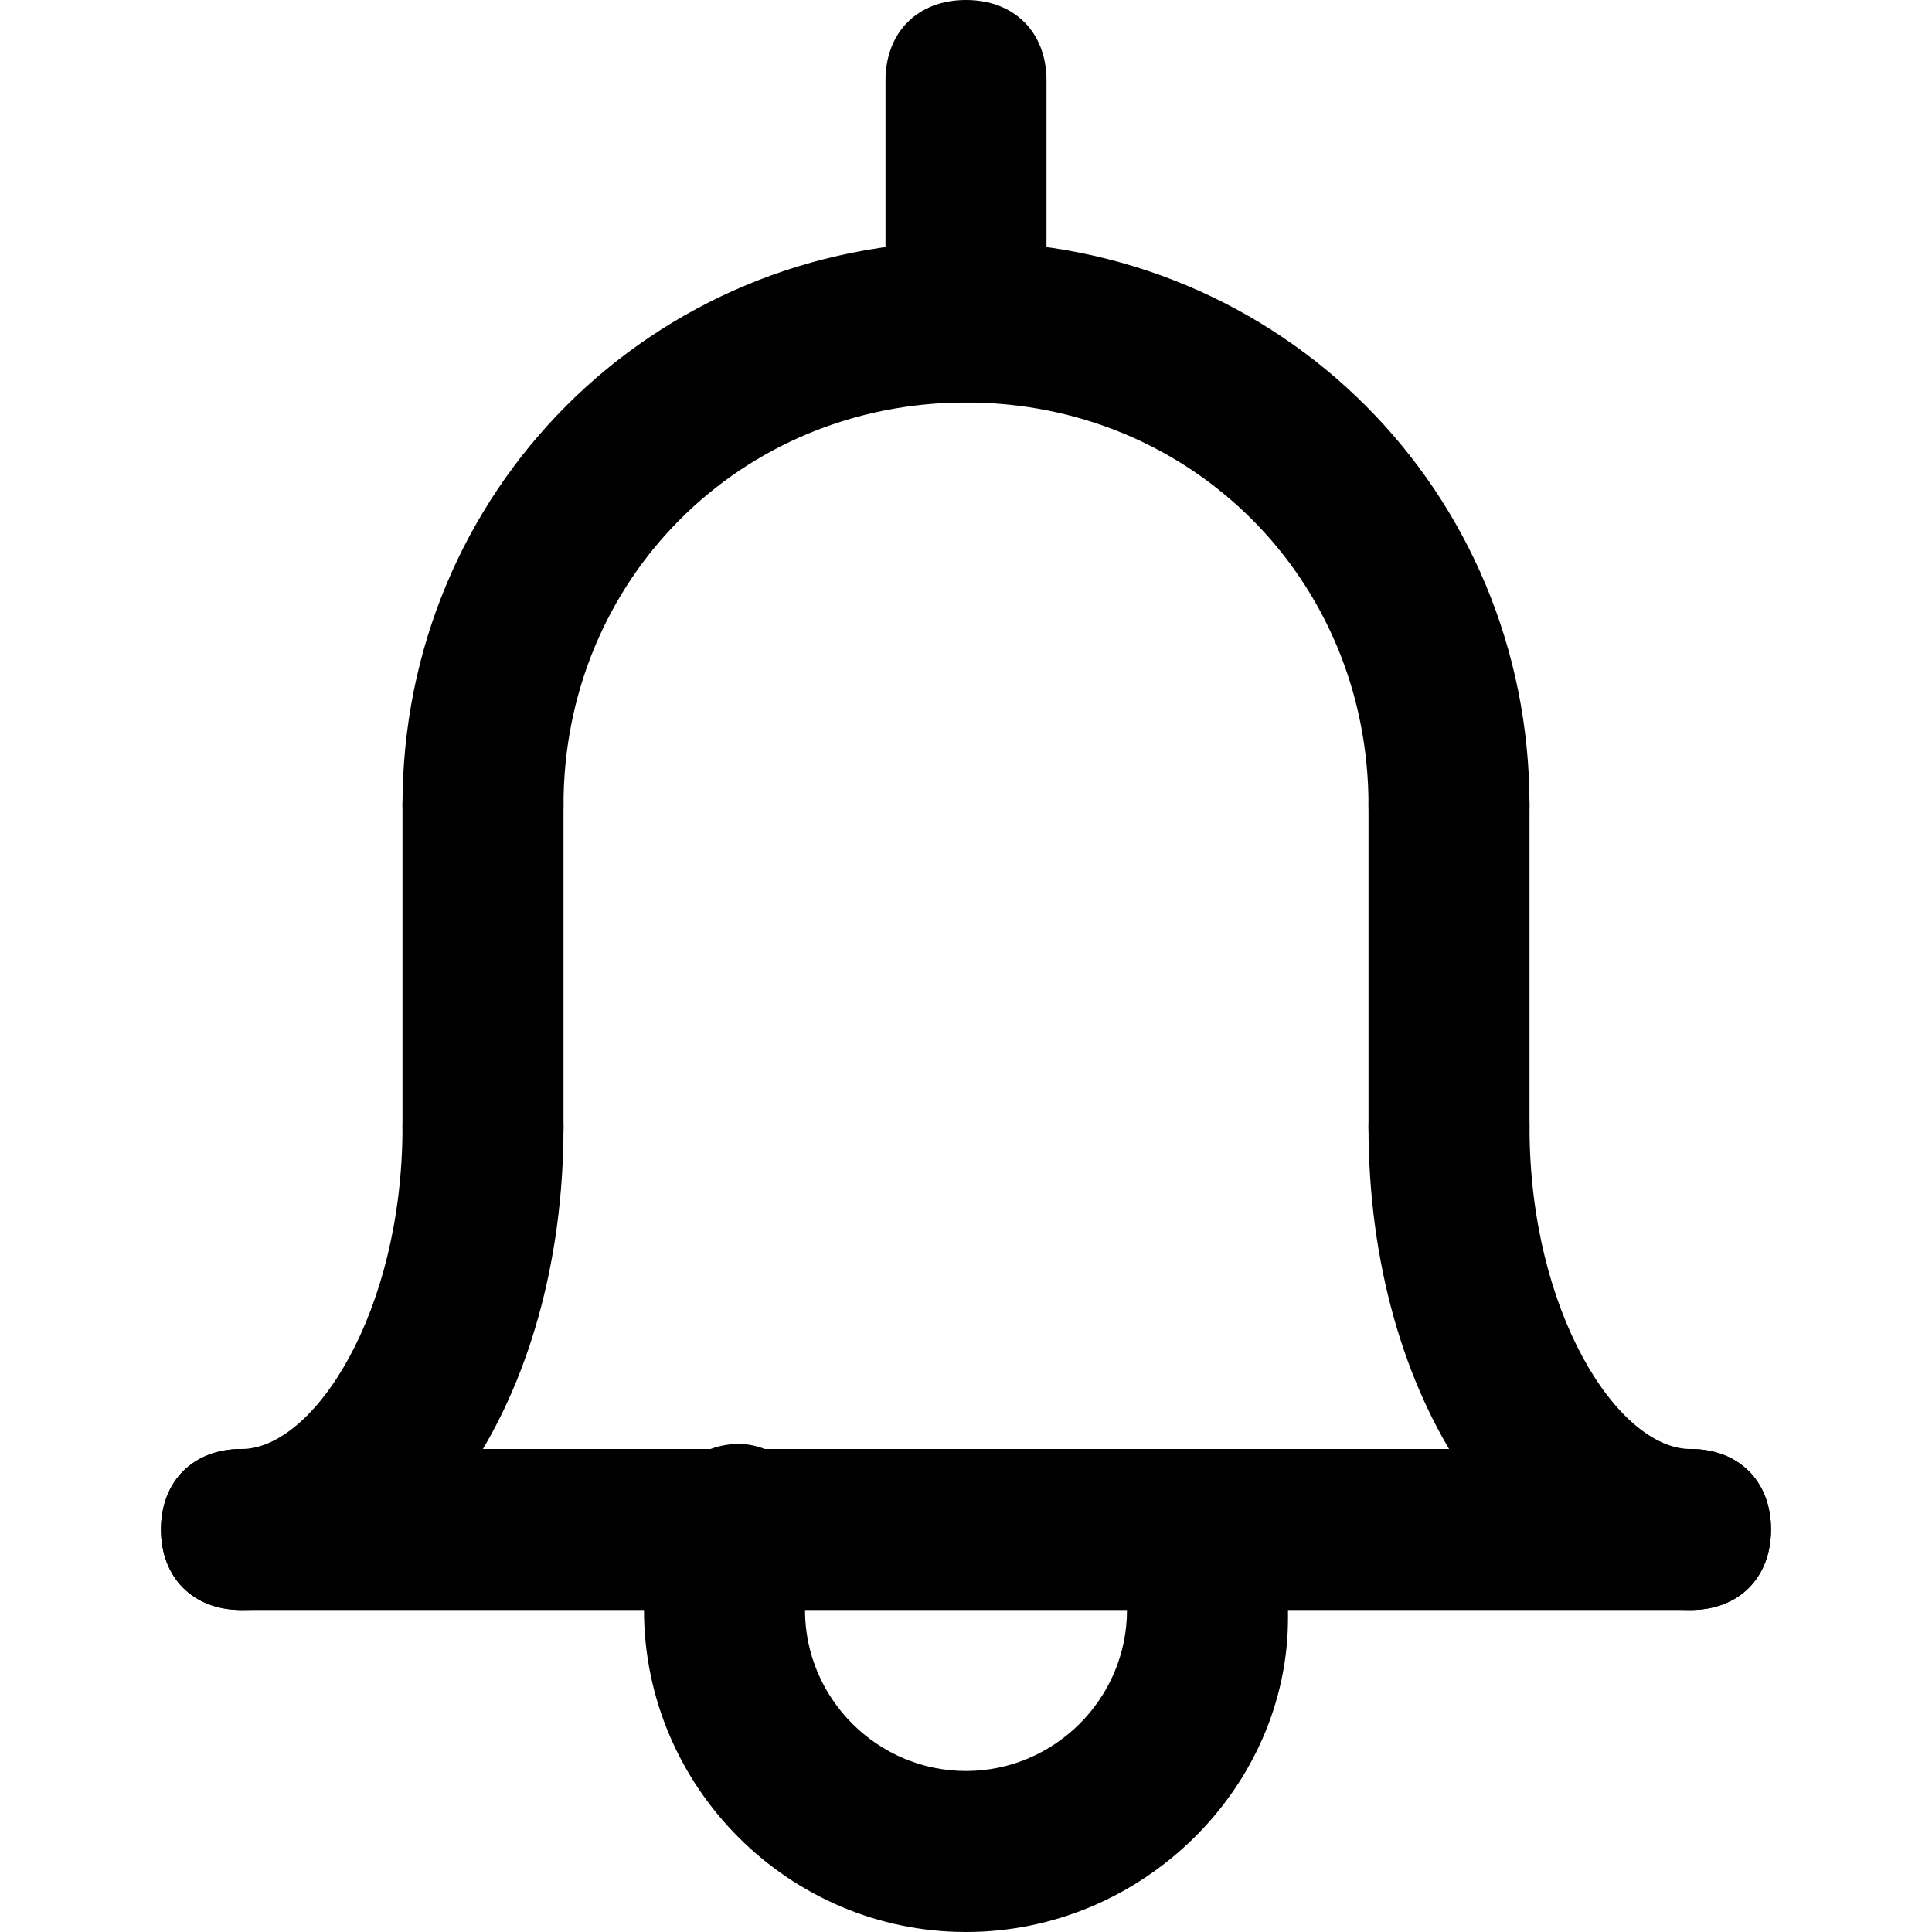
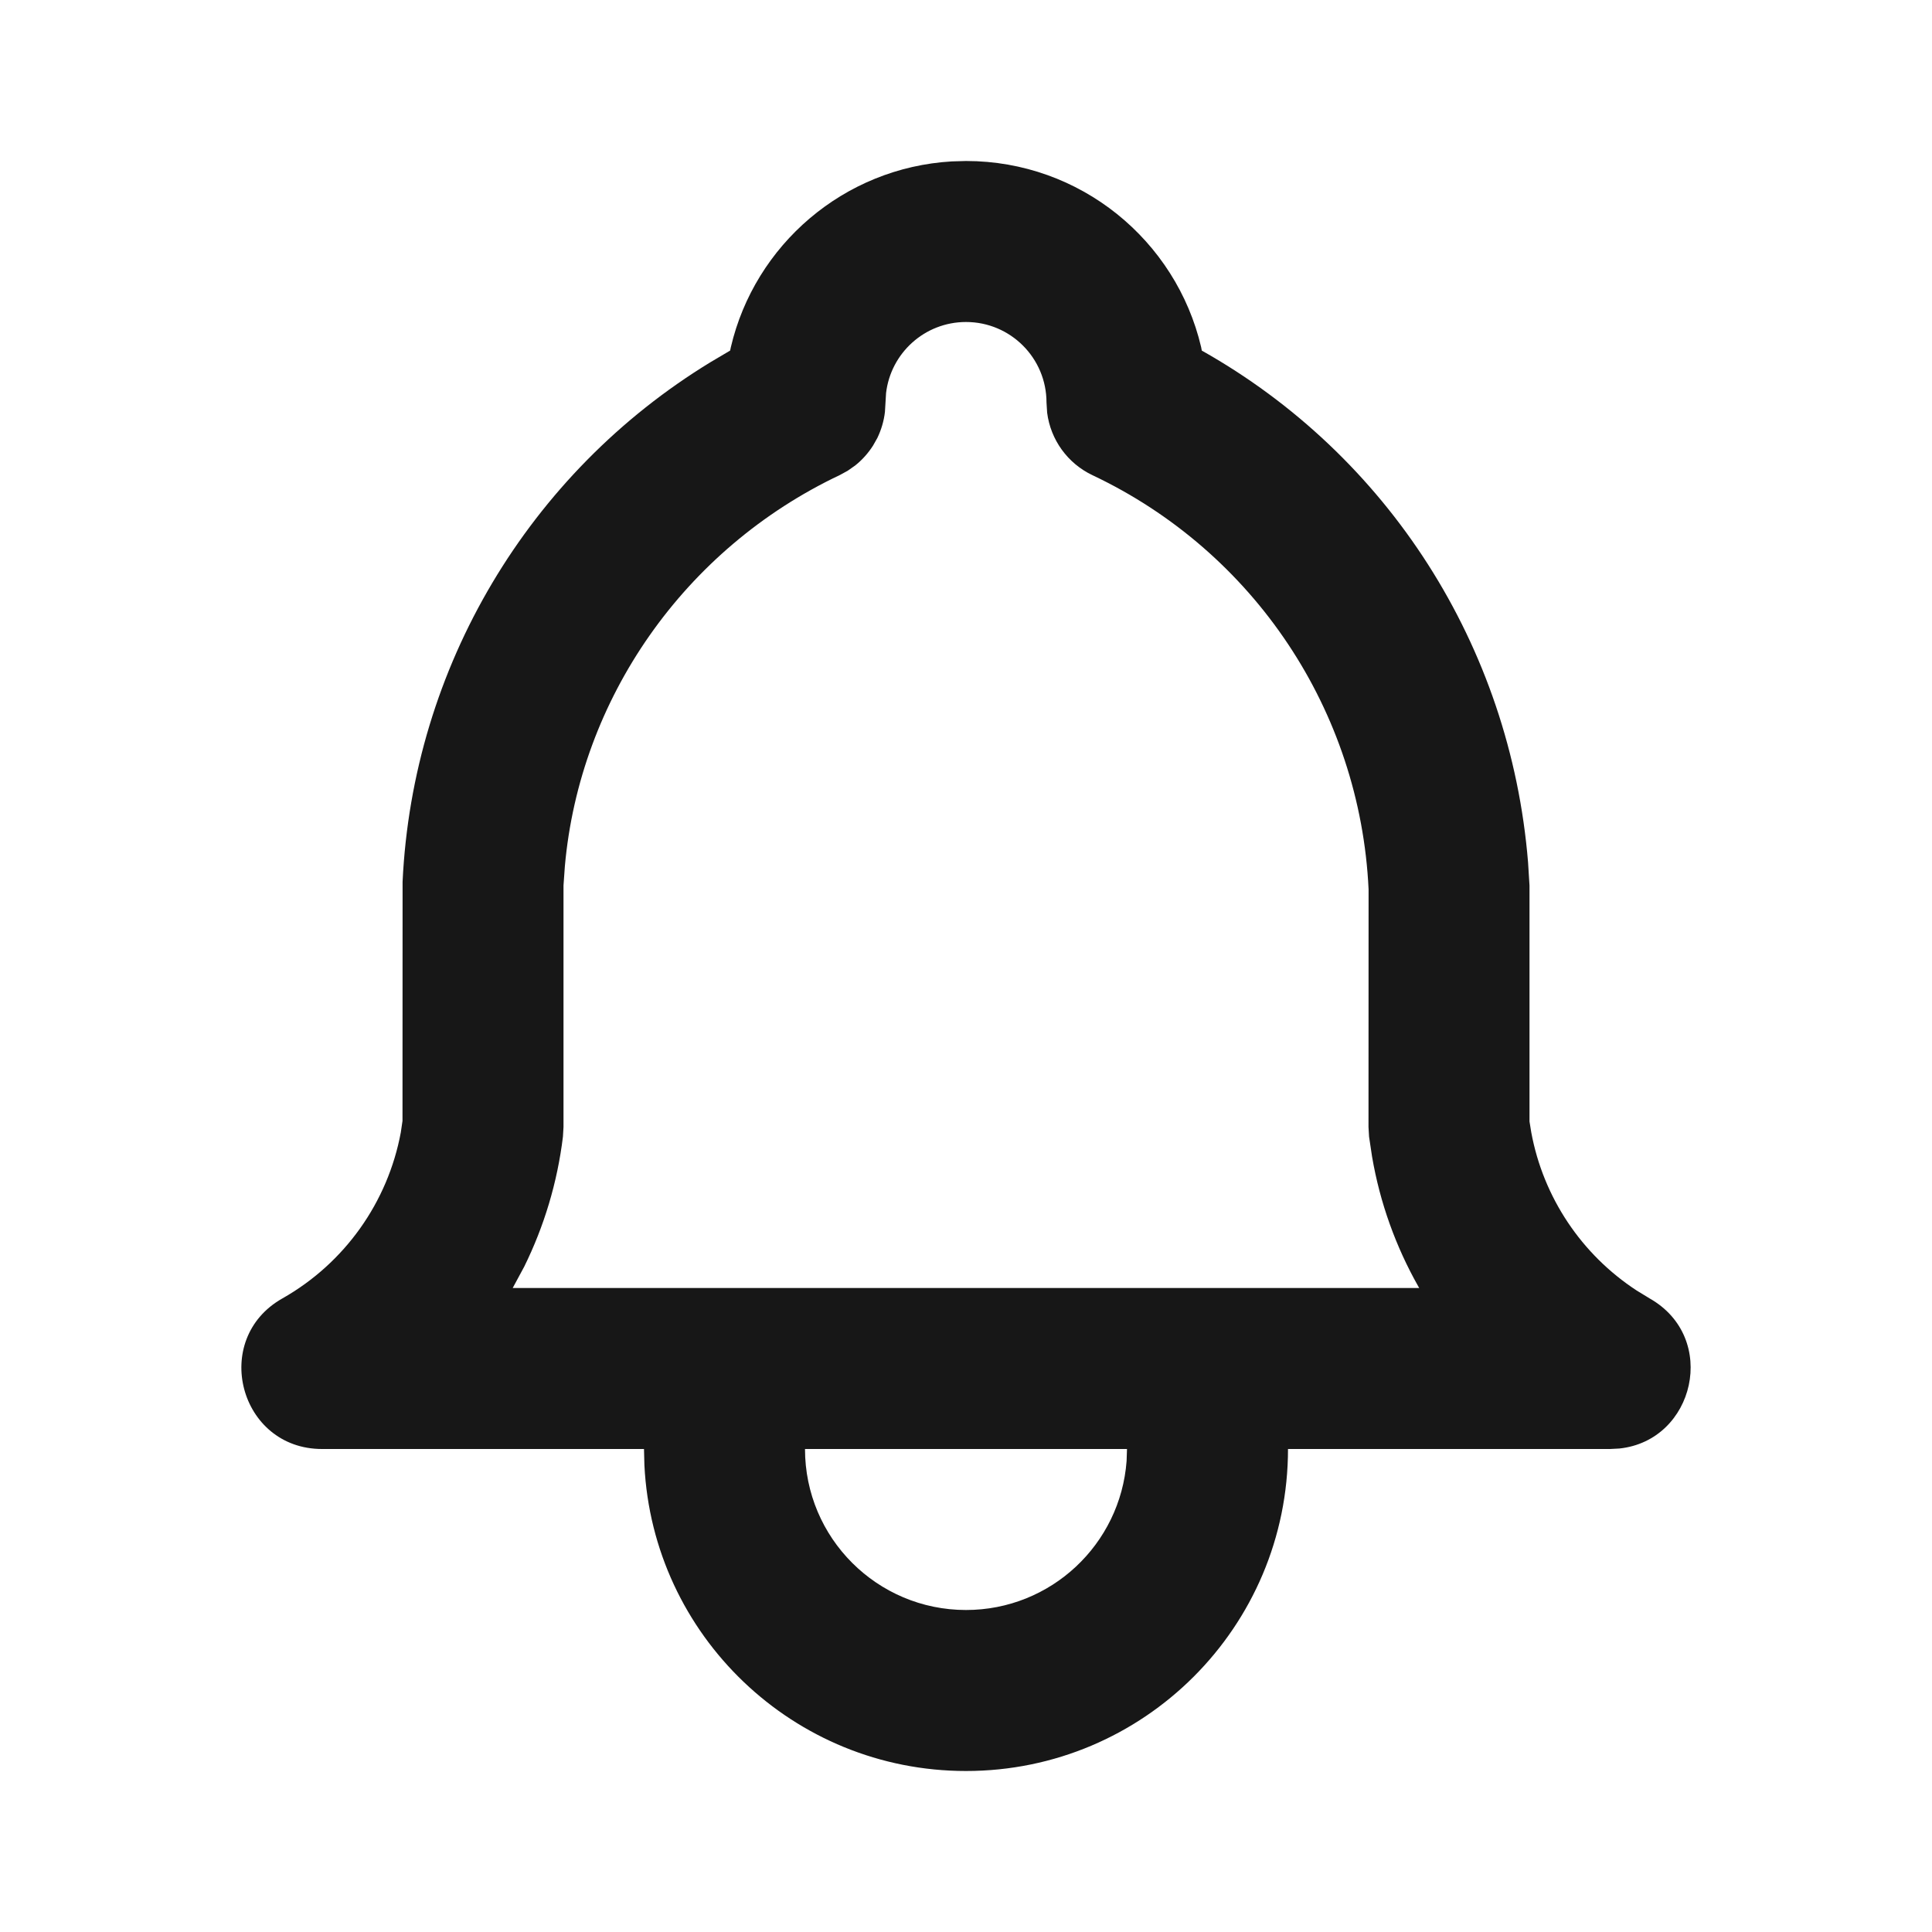
<svg xmlns="http://www.w3.org/2000/svg" width="24" height="24" viewBox="0 0 24 24" fill="none">
-   <path d="M18 11C17.4 11 17 10.6 17 10C17 7.2 14.8 5 12 5C9.2 5 7 7.2 7 10C7 10.6 6.6 11 6 11C5.4 11 5 10.6 5 10C5 6.1 8.1 3 12 3C15.9 3 19 6.1 19 10C19 10.6 18.6 11 18 11Z" fill="black" />
-   <path d="M21 20C18.8 20 17 17.4 17 14C17 13.4 17.4 13 18 13C18.6 13 19 13.4 19 14C19 16.3 20.1 18 21 18C21.6 18 22 18.4 22 19C22 19.6 21.6 20 21 20Z" fill="black" />
-   <path d="M3 20C2.4 20 2 19.6 2 19C2 18.4 2.4 18 3 18C3.9 18 5 16.3 5 14C5 13.4 5.4 13 6 13C6.6 13 7 13.4 7 14C7 17.4 5.2 20 3 20Z" fill="black" />
-   <path d="M21 20H3C2.4 20 2 19.6 2 19C2 18.4 2.4 18 3 18H21C21.6 18 22 18.4 22 19C22 19.6 21.6 20 21 20Z" fill="black" />
-   <path d="M6 15C5.4 15 5 14.6 5 14V10C5 9.4 5.4 9 6 9C6.6 9 7 9.4 7 10V14C7 14.6 6.6 15 6 15Z" fill="black" />
-   <path d="M18 15C17.4 15 17 14.6 17 14V10C17 9.4 17.4 9 18 9C18.6 9 19 9.4 19 10V14C19 14.6 18.6 15 18 15Z" fill="black" />
-   <path d="M12 24C9.8 24 8 22.2 8 20C8 19.5 8.1 19.1 8.2 18.6C8.4 18.1 9 17.8 9.5 18C10 18.2 10.3 18.8 10.1 19.3C10 19.6 10 19.8 10 20C10 21.1 10.9 22 12 22C13.1 22 14 21.1 14 20C14 19.8 14 19.6 13.9 19.4C13.7 18.9 14 18.3 14.5 18.1C15 17.9 15.6 18.2 15.8 18.7C16 19.1 16 19.6 16 20.1C16 22.2 14.2 24 12 24Z" fill="black" />
-   <path d="M12 5C11.4 5 11 4.6 11 4V1C11 0.4 11.4 0 12 0C12.6 0 13 0.4 13 1V4C13 4.6 12.6 5 12 5Z" fill="black" />
+   <path fill-rule="evenodd" clip-rule="evenodd" d="M12 2C13.42 2 14.61 2.987 14.921 4.312L14.929 4.355C17.24 5.656 18.762 8.021 18.982 10.711L19 11V13.931L19.022 14.067C19.171 14.873 19.645 15.583 20.331 16.031L20.493 16.13C21.353 16.617 21.053 17.896 20.116 17.994L20 18H16C16 20.209 14.209 22 12 22C9.858 22 8.109 20.316 8.005 18.2L8 18H4C2.973 18 2.613 16.636 3.507 16.13C4.281 15.692 4.818 14.935 4.979 14.067L5 13.924L5.001 10.953C5.127 8.284 6.573 5.874 8.823 4.501L9.07 4.355L9.079 4.312C9.377 3.042 10.482 2.083 11.824 2.005L12 2ZM10 18C10 19.105 10.896 20 12 20C13.055 20 13.918 19.184 13.995 18.149L14 18H10ZM15 16H9H6.369L6.512 15.735C6.759 15.234 6.924 14.689 6.993 14.12L7 14V11L7.017 10.76C7.202 8.685 8.496 6.817 10.435 5.9L10.53 5.848L10.624 5.782C10.712 5.712 10.787 5.627 10.846 5.534L10.899 5.44C10.947 5.34 10.98 5.231 10.993 5.117L11.007 4.883C11.065 4.386 11.487 4 12 4C12.553 4 13 4.448 13 5L13.008 5.127C13.051 5.463 13.262 5.757 13.573 5.904C15.579 6.853 16.897 8.831 17.001 11.047L17 14L17.007 14.12L17.044 14.367C17.142 14.941 17.339 15.486 17.619 15.981L17.63 16H15Z" fill="#171717" />
</svg>
